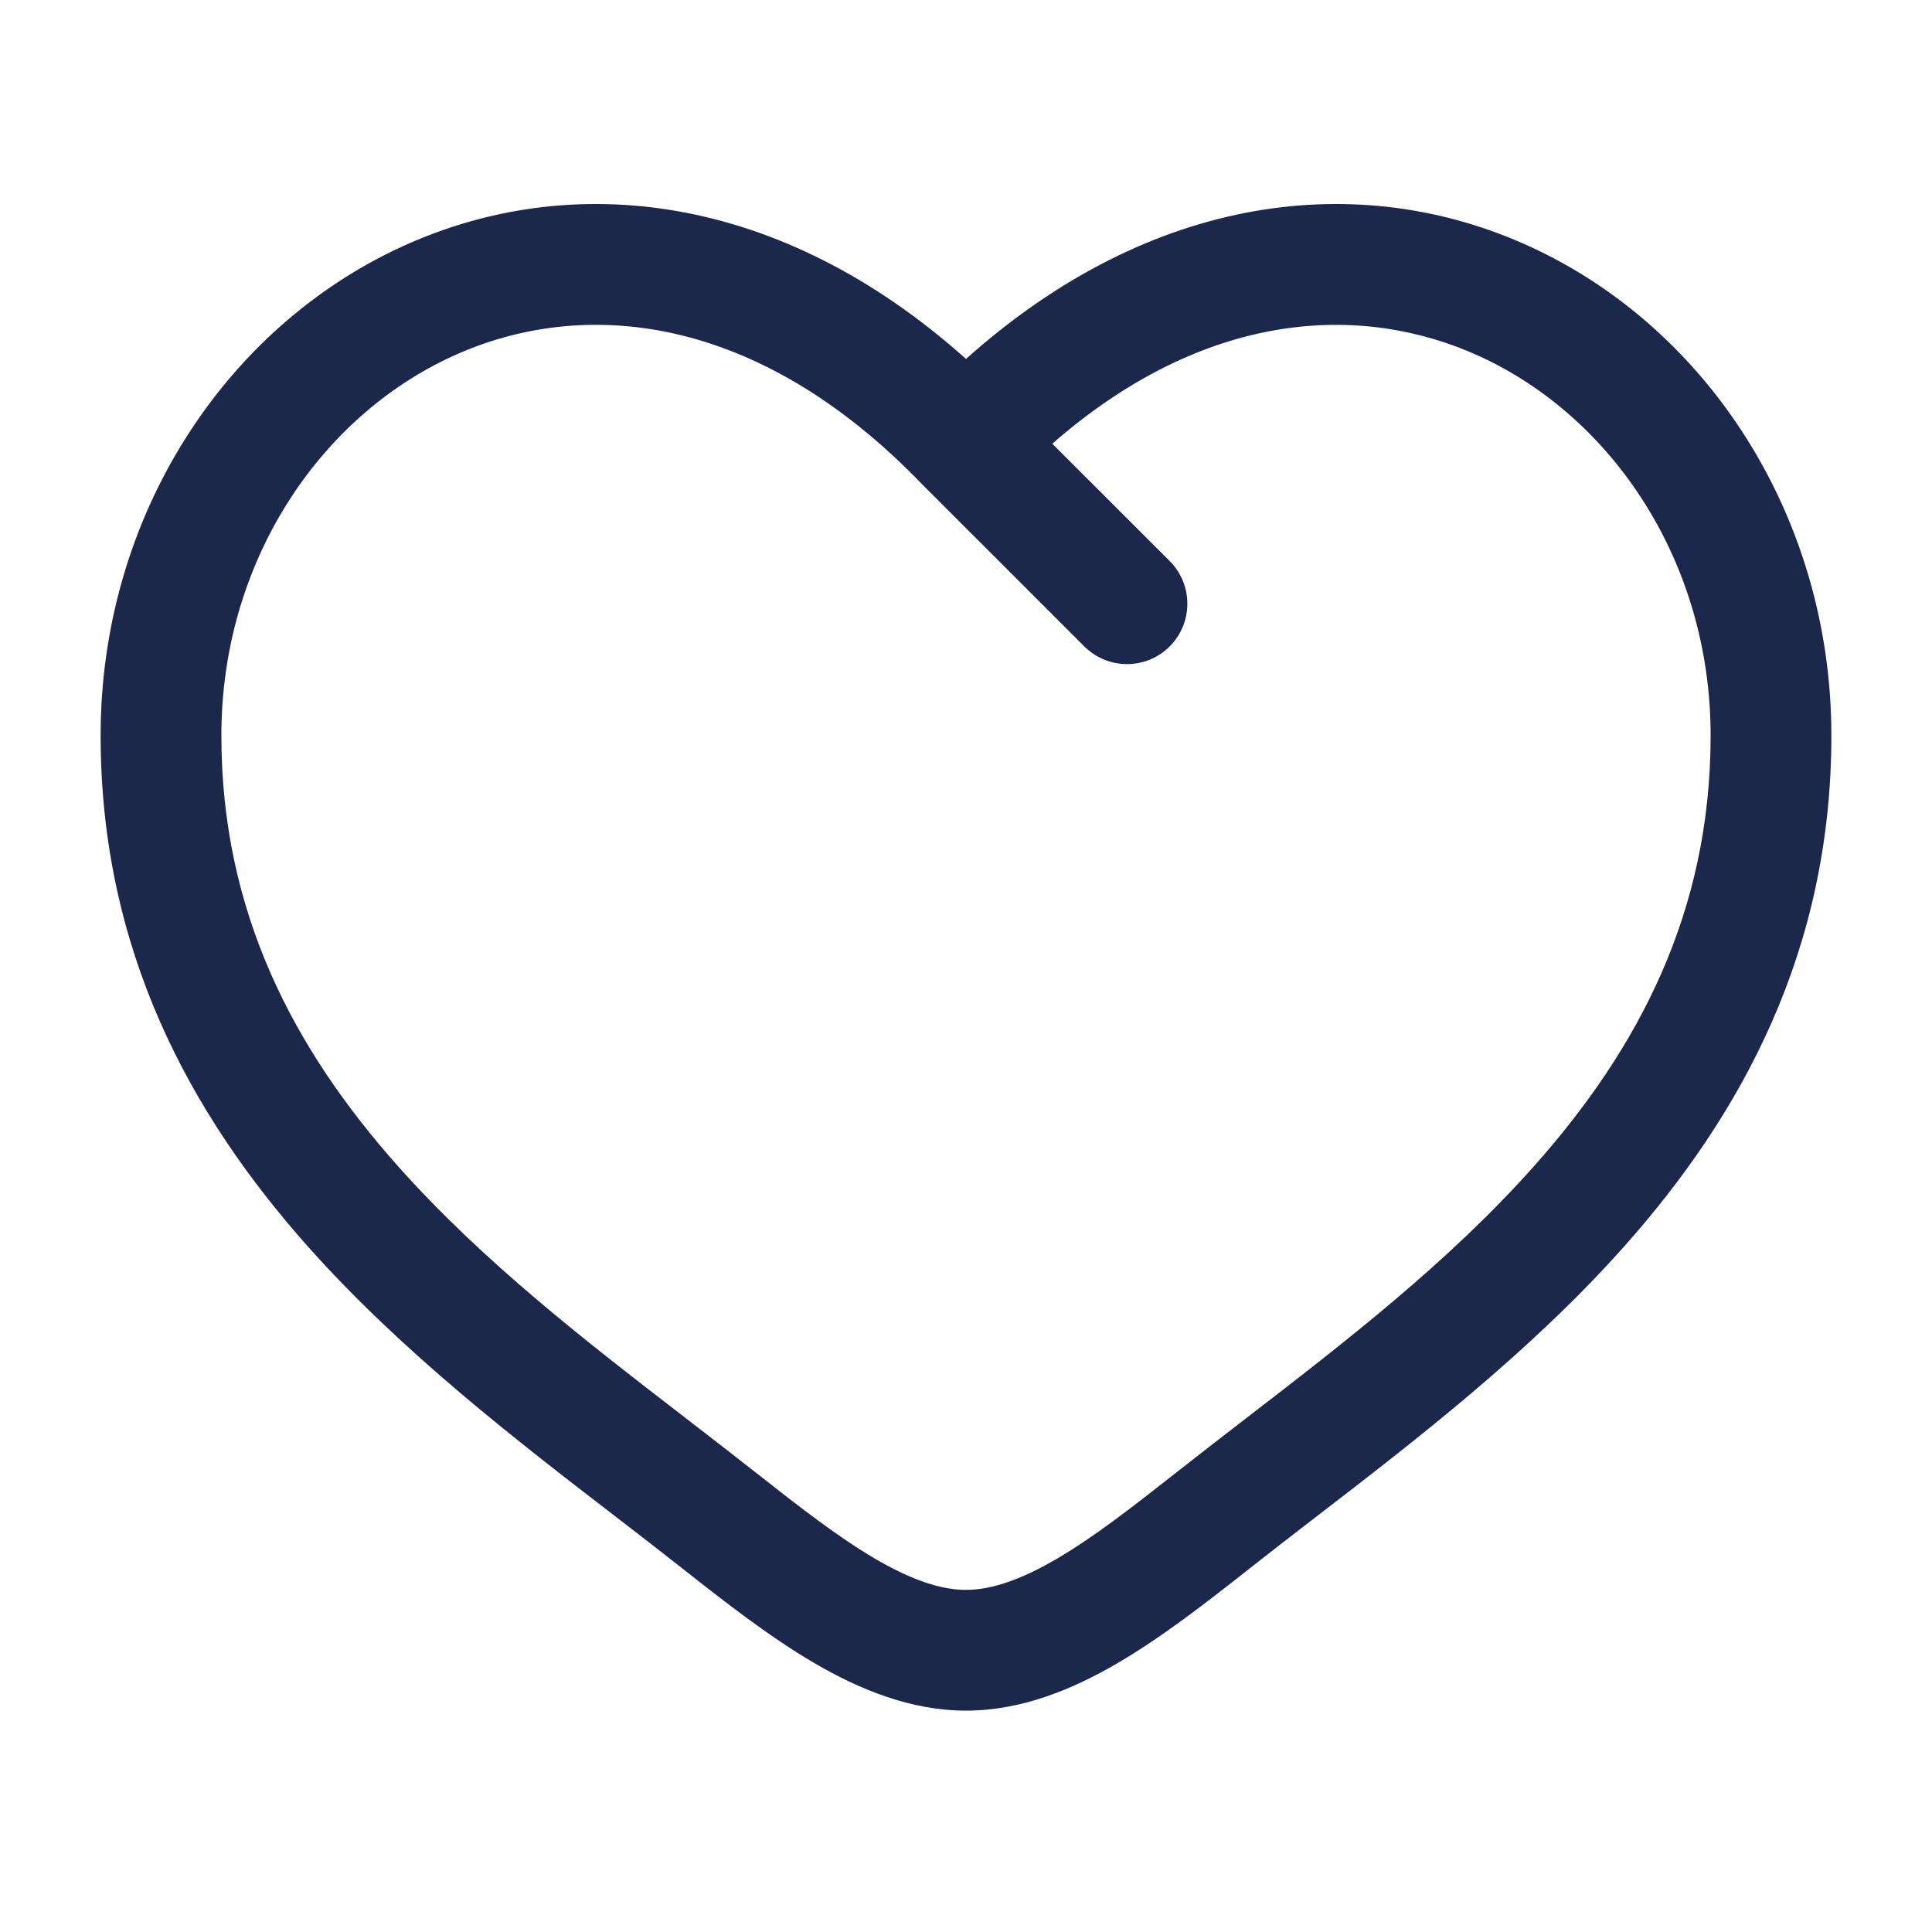
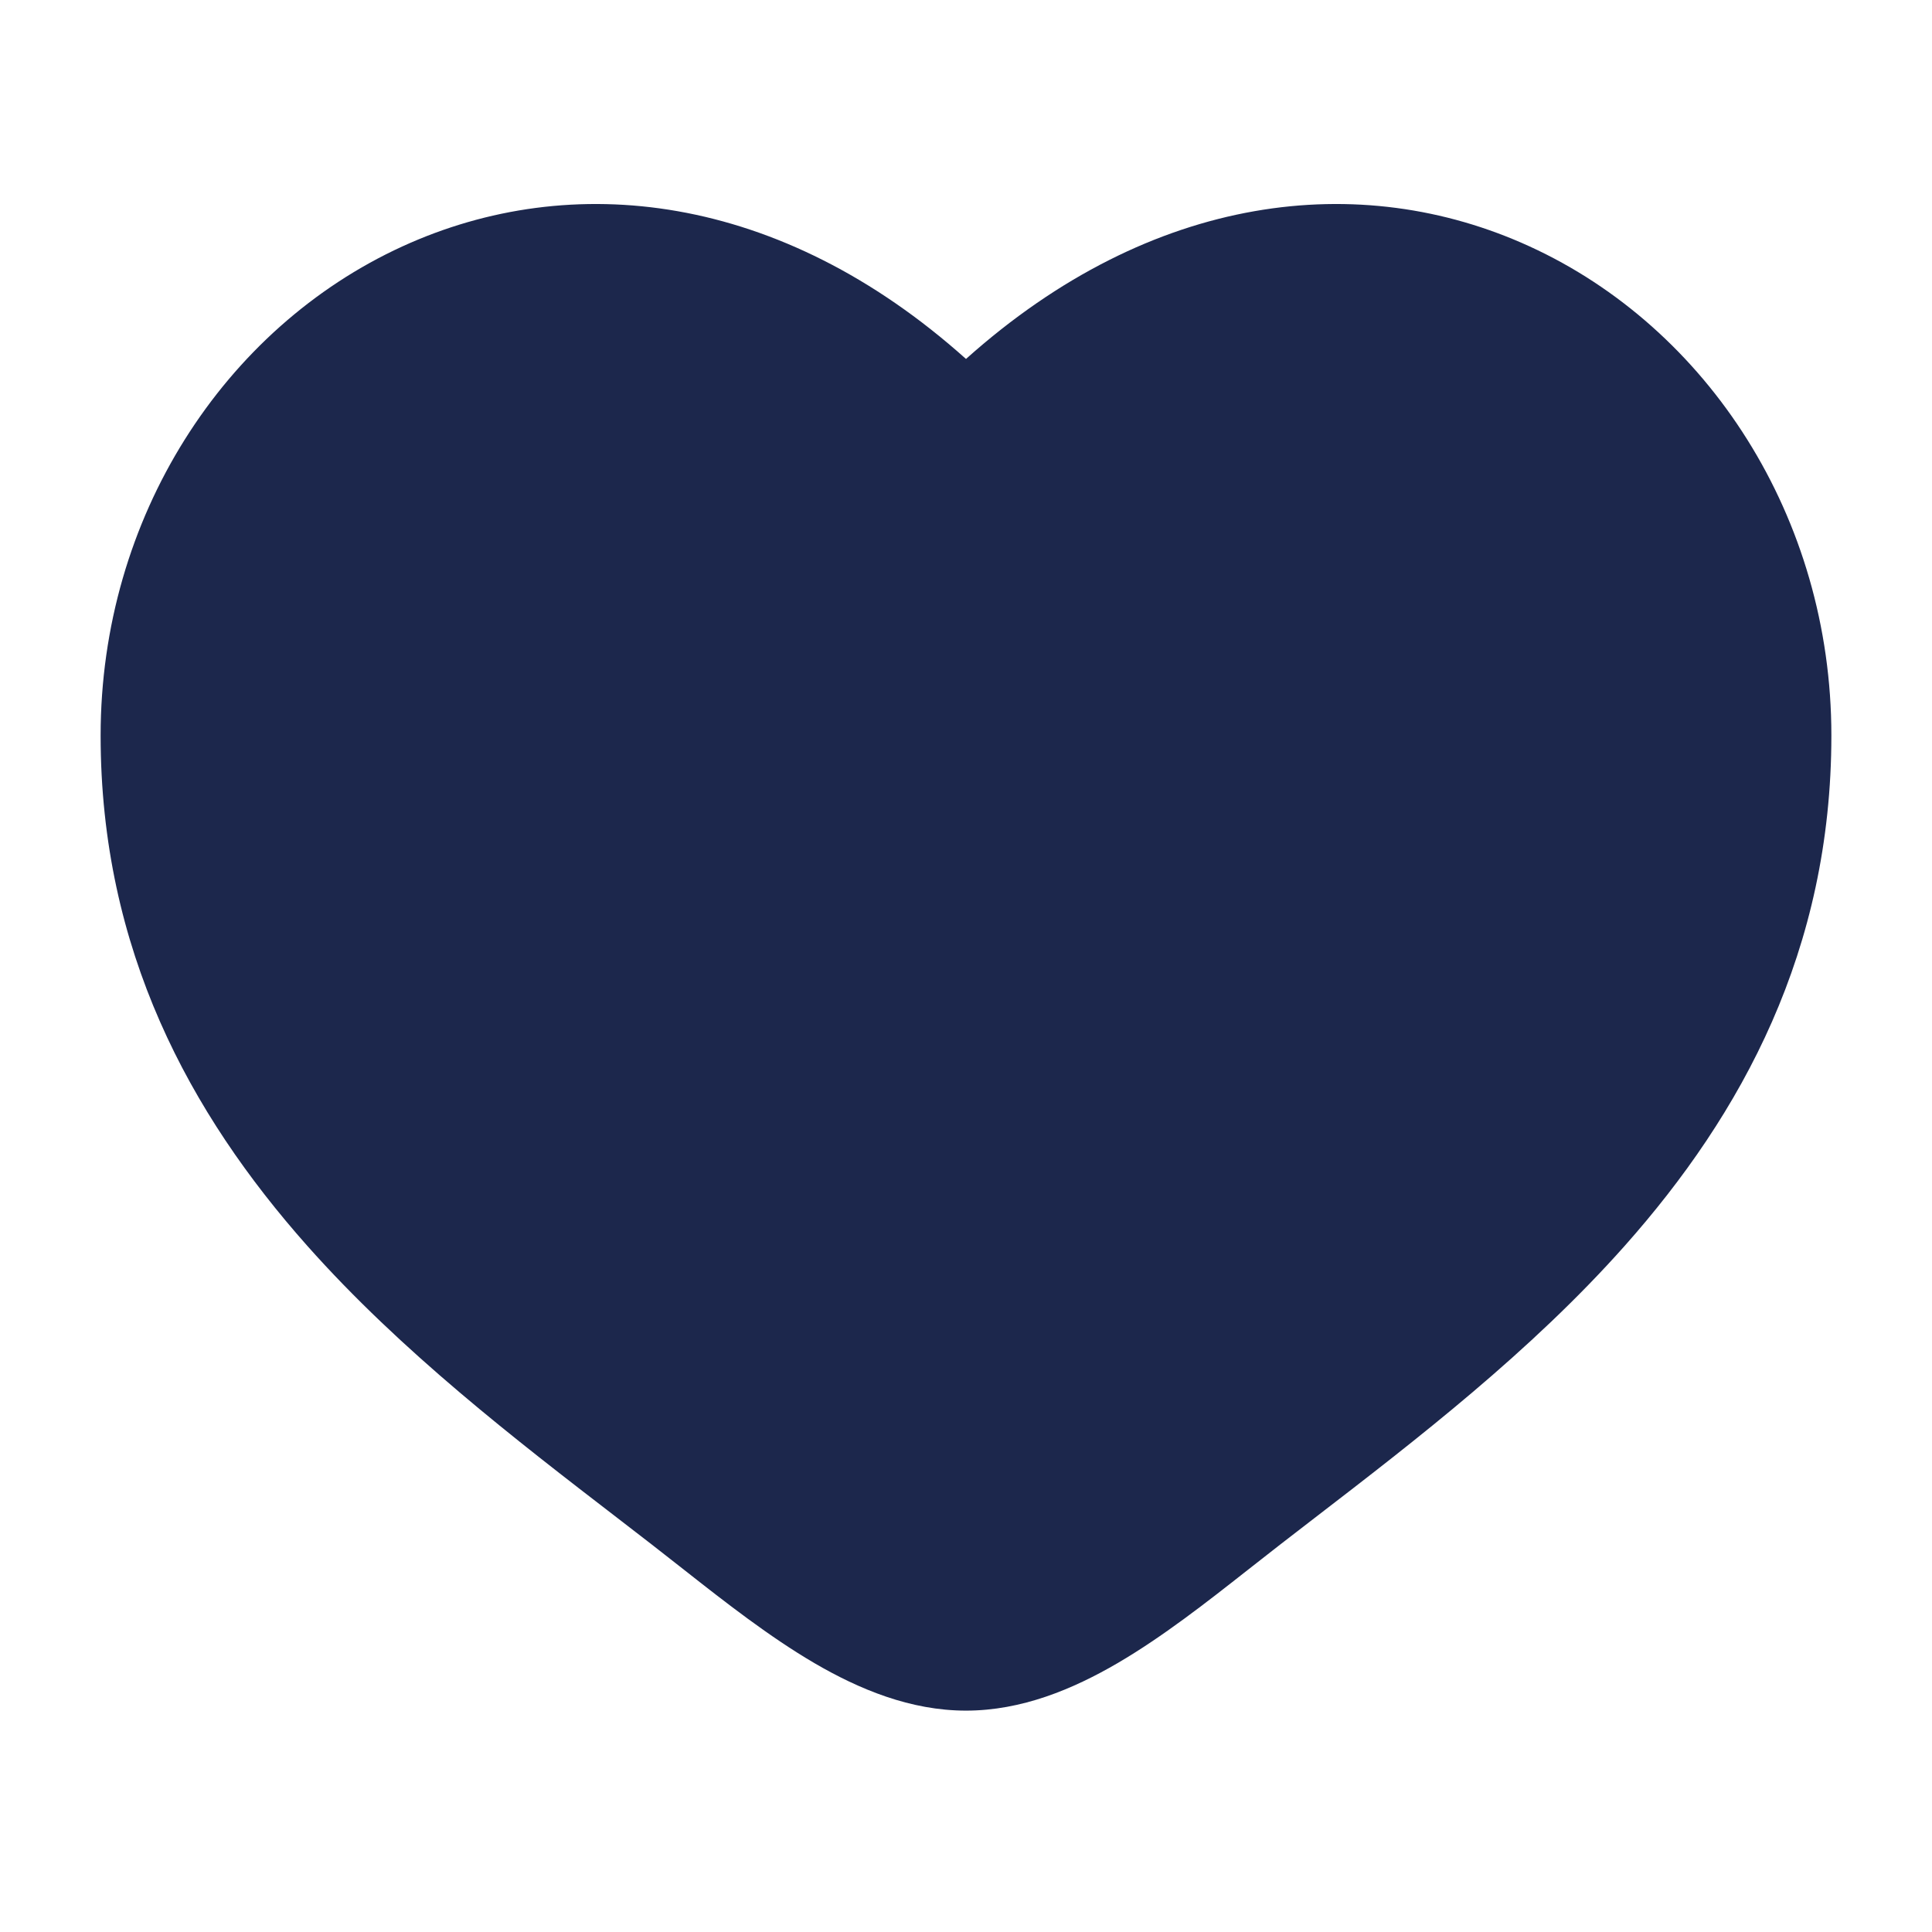
<svg xmlns="http://www.w3.org/2000/svg" width="800px" height="800px" viewBox="0 0 24 24" fill="none">
-   <path fill-rule="evenodd" clip-rule="evenodd" d="M5.624 4.424C3.965 5.182 2.75 6.986 2.75 9.137C2.75 11.334 3.649 13.028 4.938 14.48C6.001 15.676 7.287 16.668 8.541 17.634C8.839 17.864 9.135 18.093 9.426 18.322C9.952 18.736 10.421 19.1 10.874 19.365C11.326 19.629 11.69 19.75 12 19.75C12.31 19.75 12.674 19.629 13.126 19.365C13.579 19.1 14.048 18.736 14.574 18.322C14.865 18.093 15.161 17.864 15.459 17.634C16.713 16.668 17.999 15.676 19.062 14.48C20.351 13.028 21.25 11.334 21.25 9.137C21.25 6.986 20.035 5.182 18.376 4.424C16.902 3.751 14.966 3.856 13.072 5.512L14.53 6.969C14.823 7.262 14.823 7.737 14.53 8.03C14.238 8.323 13.763 8.323 13.47 8.03L11.47 6.031L11.46 6.021C9.402 3.882 7.236 3.687 5.624 4.424ZM12 4.459C9.688 2.39 7.099 2.101 5.001 3.06C2.785 4.073 1.25 6.425 1.25 9.137C1.25 11.803 2.361 13.836 3.817 15.476C4.983 16.789 6.41 17.888 7.671 18.858C7.957 19.078 8.234 19.292 8.497 19.5C9.01 19.904 9.56 20.334 10.117 20.66C10.674 20.985 11.31 21.25 12 21.25C12.69 21.25 13.326 20.985 13.883 20.66C14.441 20.334 14.99 19.904 15.503 19.5C15.766 19.292 16.043 19.078 16.329 18.858C17.59 17.888 19.017 16.789 20.183 15.476C21.64 13.836 22.75 11.803 22.75 9.137C22.75 6.425 21.215 4.073 18.999 3.06C16.901 2.101 14.312 2.39 12 4.459Z" fill="#1C274C" />
+   <path fillRule="evenodd" clipRule="evenodd" d="M5.624 4.424C3.965 5.182 2.75 6.986 2.75 9.137C2.75 11.334 3.649 13.028 4.938 14.48C6.001 15.676 7.287 16.668 8.541 17.634C8.839 17.864 9.135 18.093 9.426 18.322C9.952 18.736 10.421 19.1 10.874 19.365C11.326 19.629 11.69 19.75 12 19.75C12.31 19.75 12.674 19.629 13.126 19.365C13.579 19.1 14.048 18.736 14.574 18.322C14.865 18.093 15.161 17.864 15.459 17.634C16.713 16.668 17.999 15.676 19.062 14.48C20.351 13.028 21.25 11.334 21.25 9.137C21.25 6.986 20.035 5.182 18.376 4.424C16.902 3.751 14.966 3.856 13.072 5.512L14.53 6.969C14.823 7.262 14.823 7.737 14.53 8.03C14.238 8.323 13.763 8.323 13.47 8.03L11.47 6.031L11.46 6.021C9.402 3.882 7.236 3.687 5.624 4.424ZM12 4.459C9.688 2.39 7.099 2.101 5.001 3.06C2.785 4.073 1.25 6.425 1.25 9.137C1.25 11.803 2.361 13.836 3.817 15.476C4.983 16.789 6.41 17.888 7.671 18.858C7.957 19.078 8.234 19.292 8.497 19.5C9.01 19.904 9.56 20.334 10.117 20.66C10.674 20.985 11.31 21.25 12 21.25C12.69 21.25 13.326 20.985 13.883 20.66C14.441 20.334 14.99 19.904 15.503 19.5C15.766 19.292 16.043 19.078 16.329 18.858C17.59 17.888 19.017 16.789 20.183 15.476C21.64 13.836 22.75 11.803 22.75 9.137C22.75 6.425 21.215 4.073 18.999 3.06C16.901 2.101 14.312 2.39 12 4.459Z" fill="#1C274C" />
</svg>
